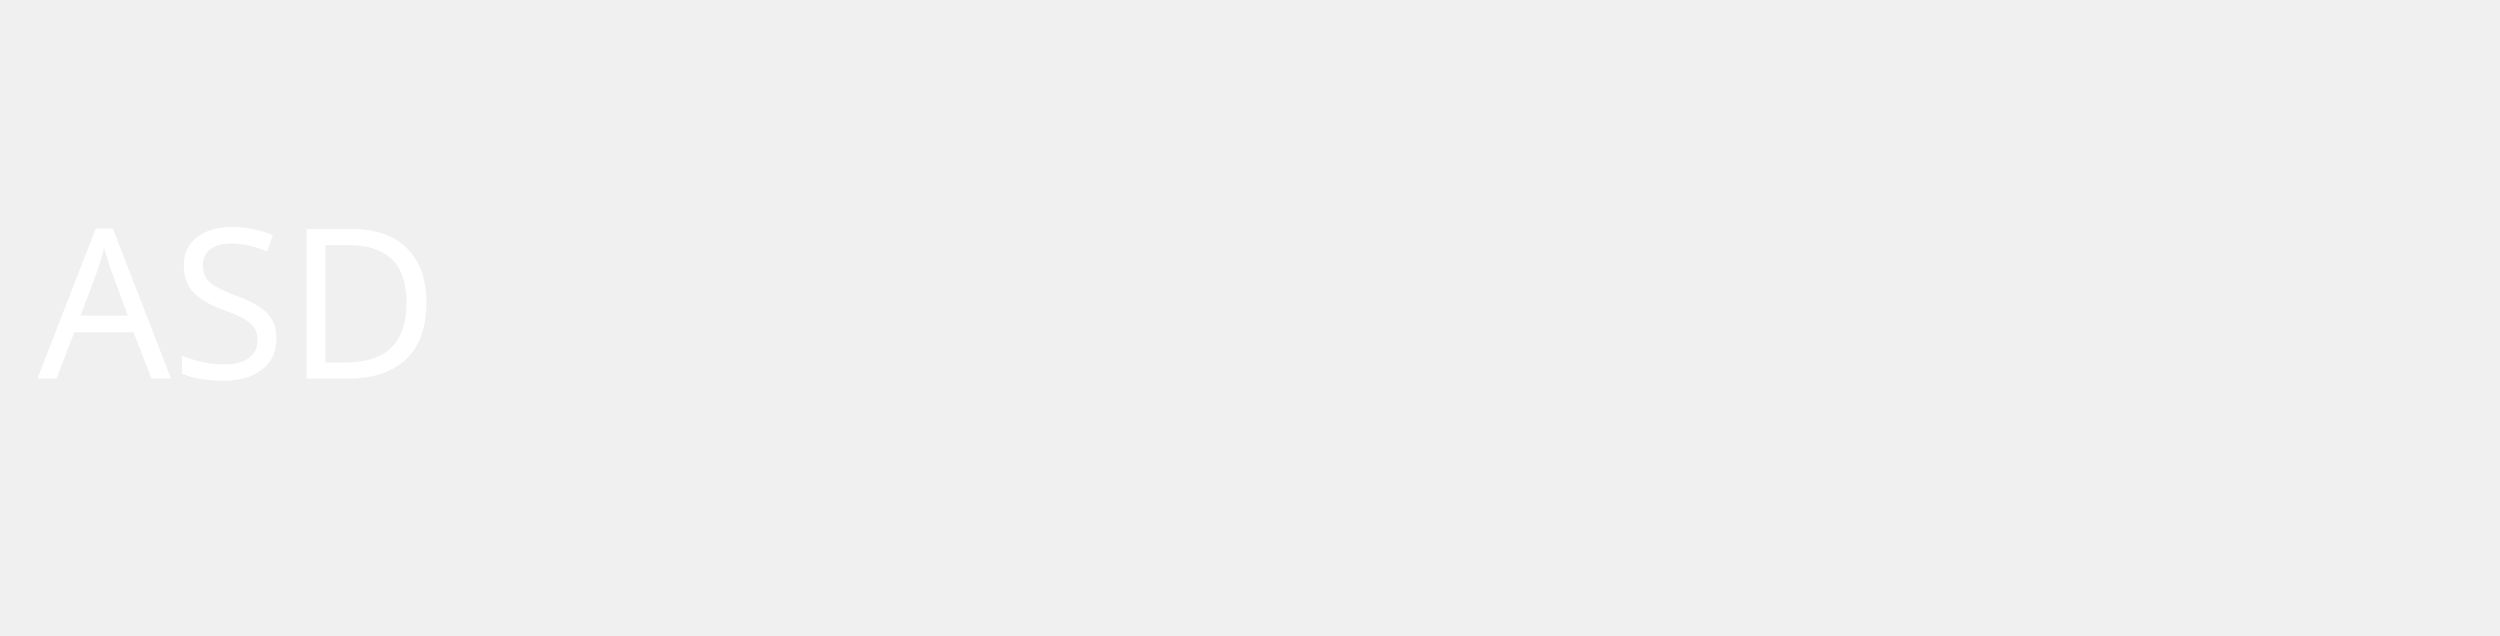
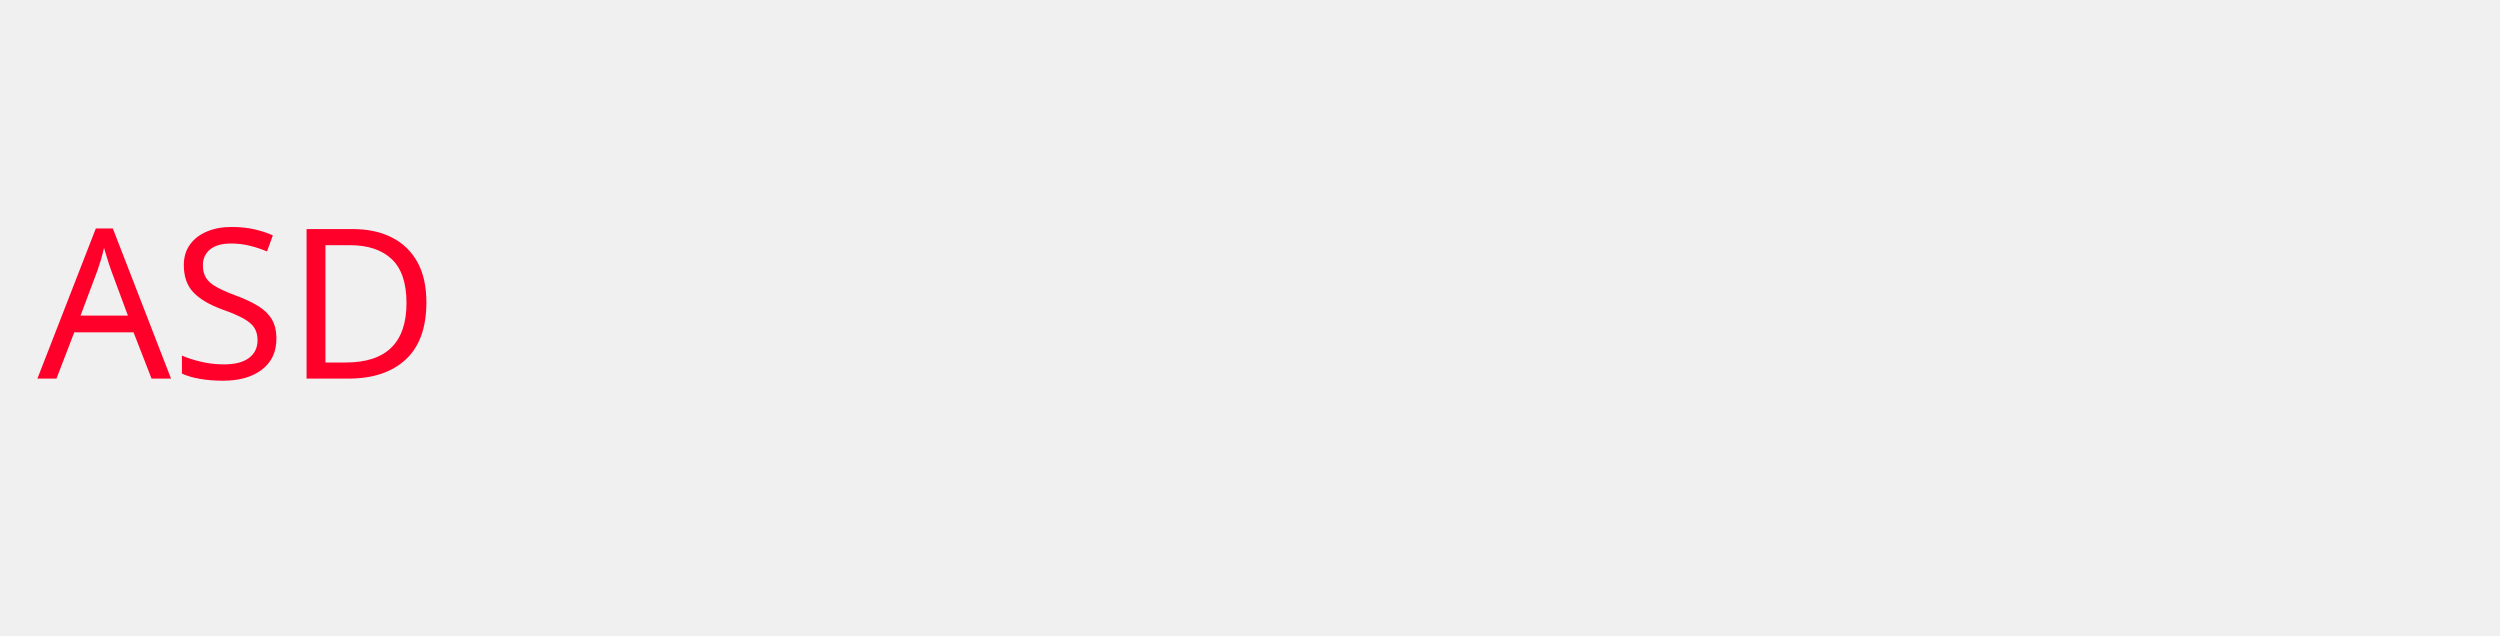
<svg xmlns="http://www.w3.org/2000/svg" version="1.1" id="eOfEMAXxKZv1" text-rendering="geometricPrecision" shape-rendering="geometricPrecision" x="0px" y="0px" viewBox="0 0 4750 1207" style="enable-background:new 0 0 4750 1207;" xml:space="preserve">
  <style type="text/css">
- 	.st0{fill:#ffffff;}
+ 	.st0{fill:#ff002b;}
	.st1{font-family:'Arial-Black';}
	.st2{font-size:398px;}
</style>
  <text transform="matrix(1 0 0 1 71.0596 719.3887)" class="st0 st1 st2">ASD</text>
</svg>
